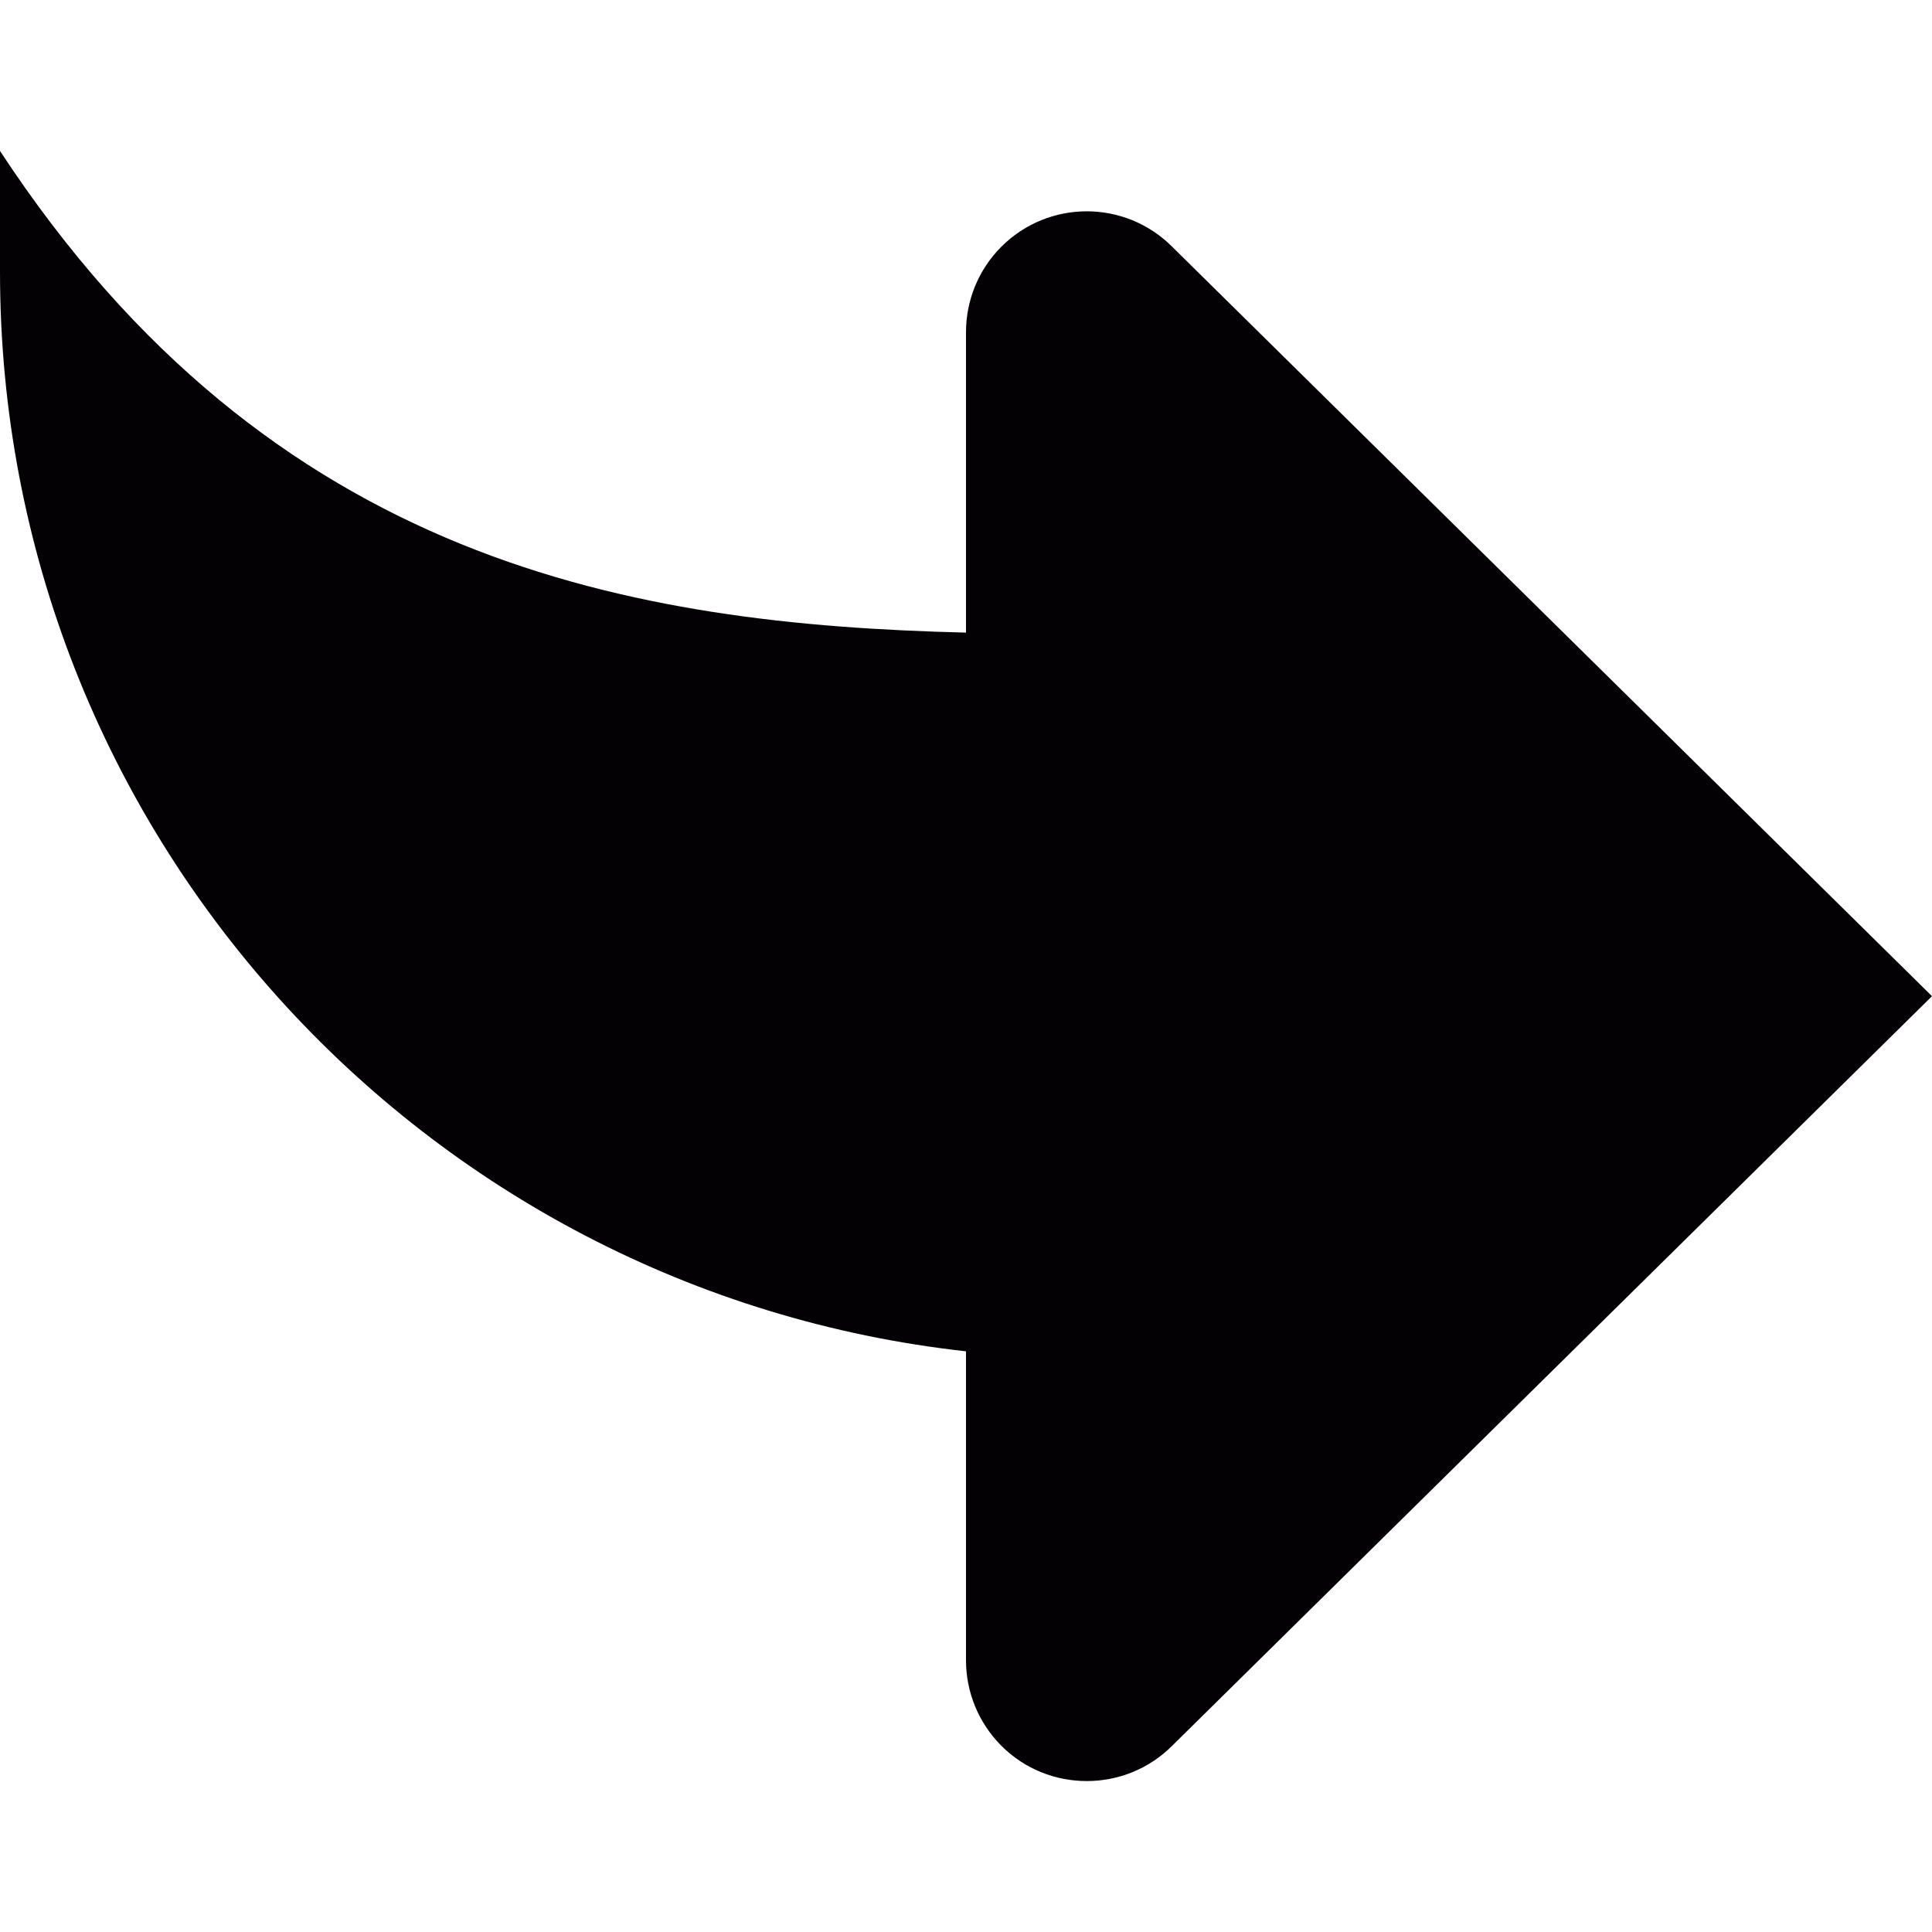
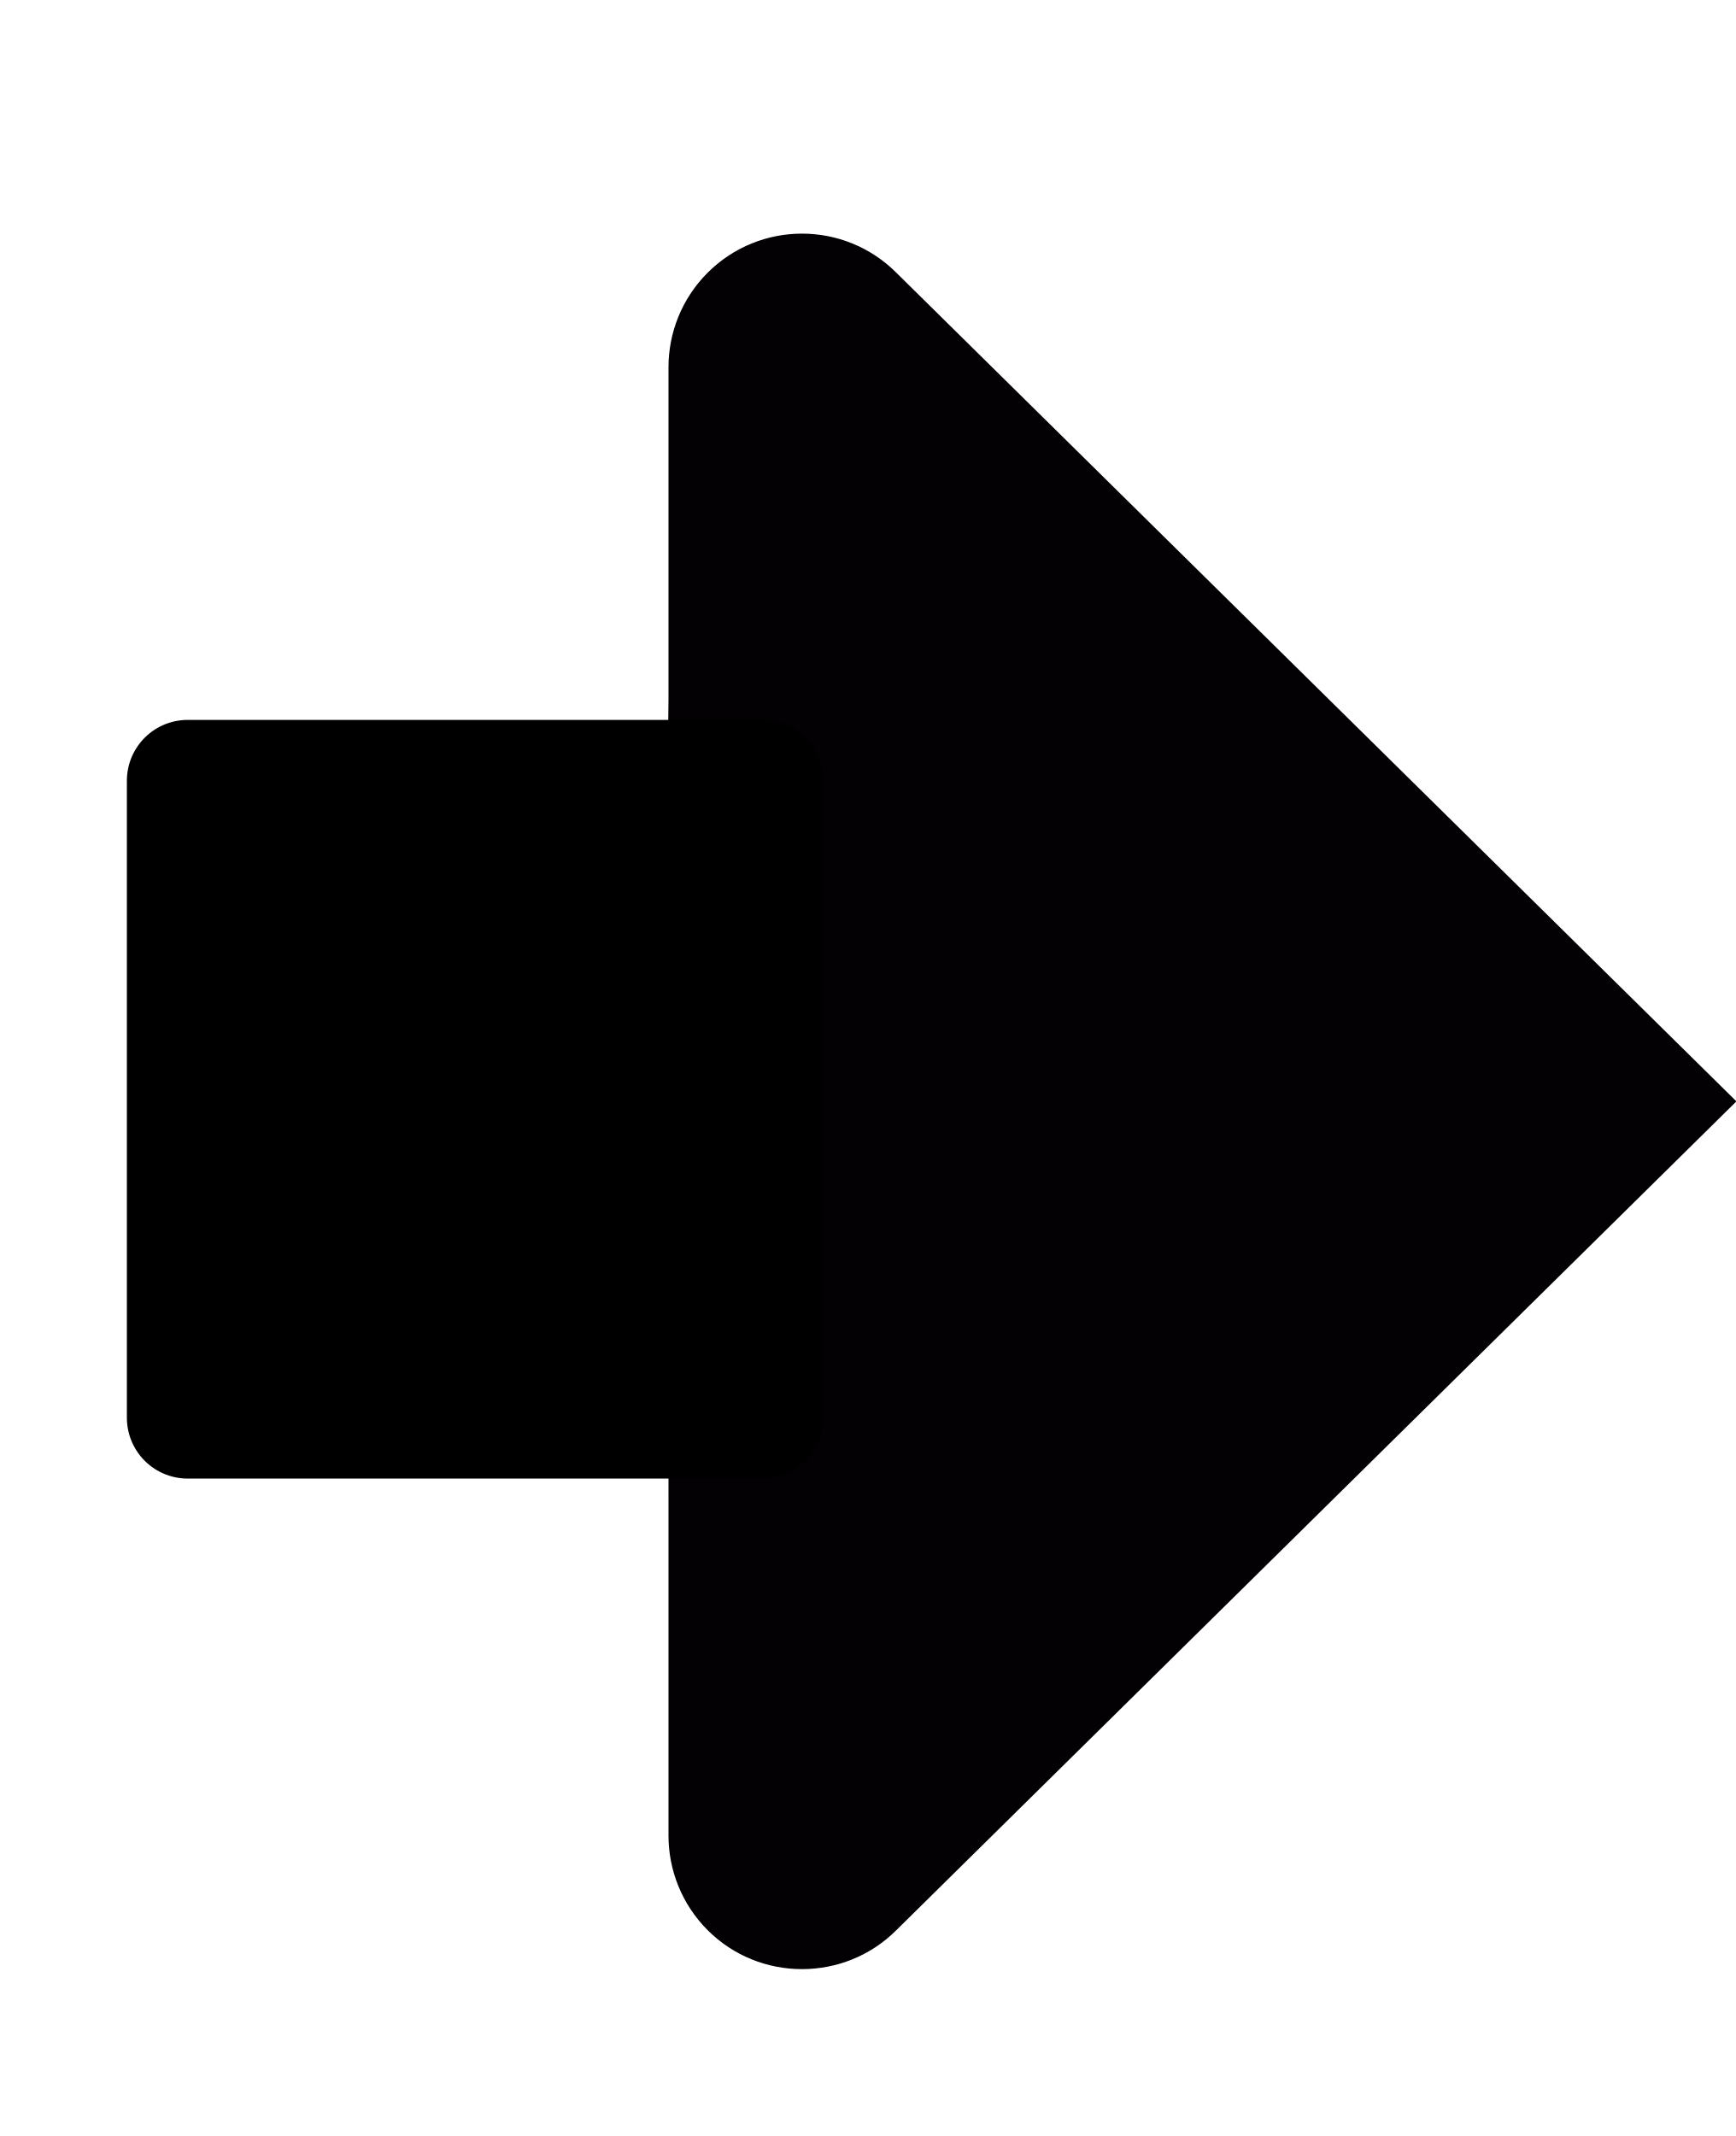
- <svg xmlns="http://www.w3.org/2000/svg" version="1.1" id="Capa_1" x="0px" y="0px" viewBox="0 0 16 16" style="enable-background:new 0 0 16 16;" xml:space="preserve">
+ <svg xmlns="http://www.w3.org/2000/svg" version="1.1" id="Capa_1" x="0px" y="0px" viewBox="0 0 13 16" xml:space="preserve" width="13" height="16">
  <defs id="defs39" />
-   <g id="g4" transform="rotate(-180,8,8)">
-     <path style="fill:#030104" d="M 8,4.809 V 2.25 C 8,1.994 7.902,1.738 7.707,1.542 7.512,1.347 7.256,1.25 7,1.25 6.744,1.25 6.488,1.347 6.293,1.542 L 0,7.75 6.293,13.957 C 6.488,14.152 6.744,14.25 7,14.25 7.256,14.25 7.512,14.152 7.707,13.957 7.902,13.762 8,13.505 8,13.25 v -2.489 c 2.75,0.068 5.755,0.566 8,3.989 v -1 C 16,9.117 12.5,5.307 8,4.809 Z" id="path2" />
+   <g id="g4" transform="rotate(-180,6.503941,8)">
+     <path style="fill:#030104" d="M 8,4.809 V 2.25 C 8,1.994 7.902,1.738 7.707,1.542 7.512,1.347 7.256,1.25 7,1.25 6.744,1.25 6.488,1.347 6.293,1.542 L 0,7.75 6.293,13.957 C 6.488,14.152 6.744,14.25 7,14.25 7.256,14.25 7.512,14.152 7.707,13.957 7.902,13.762 8,13.505 8,13.25 V 10.761 C 8.034,8.124 7.996,6.871 8,4.809 Z" id="path2" />
  </g>
  <g id="g6" />
  <g id="g8" />
  <g id="g10" />
  <g id="g12" />
  <g id="g14" />
  <g id="g16" />
  <g id="g18" />
  <g id="g20" />
  <g id="g22" />
  <g id="g24" />
  <g id="g26" />
  <g id="g28" />
  <g id="g30" />
  <g id="g32" />
  <g id="g34" />
+   <rect style="opacity:1;fill:#000000;fill-opacity:1;fill-rule:evenodd;stroke:#000000;stroke-width:0.911;stroke-linecap:round;stroke-linejoin:round;stroke-miterlimit:4;stroke-dasharray:none;stroke-dashoffset:0;stroke-opacity:1;paint-order:markers fill stroke" id="rect4500" width="4.306" height="4.772" x="1.406" y="5.848" />
</svg>
